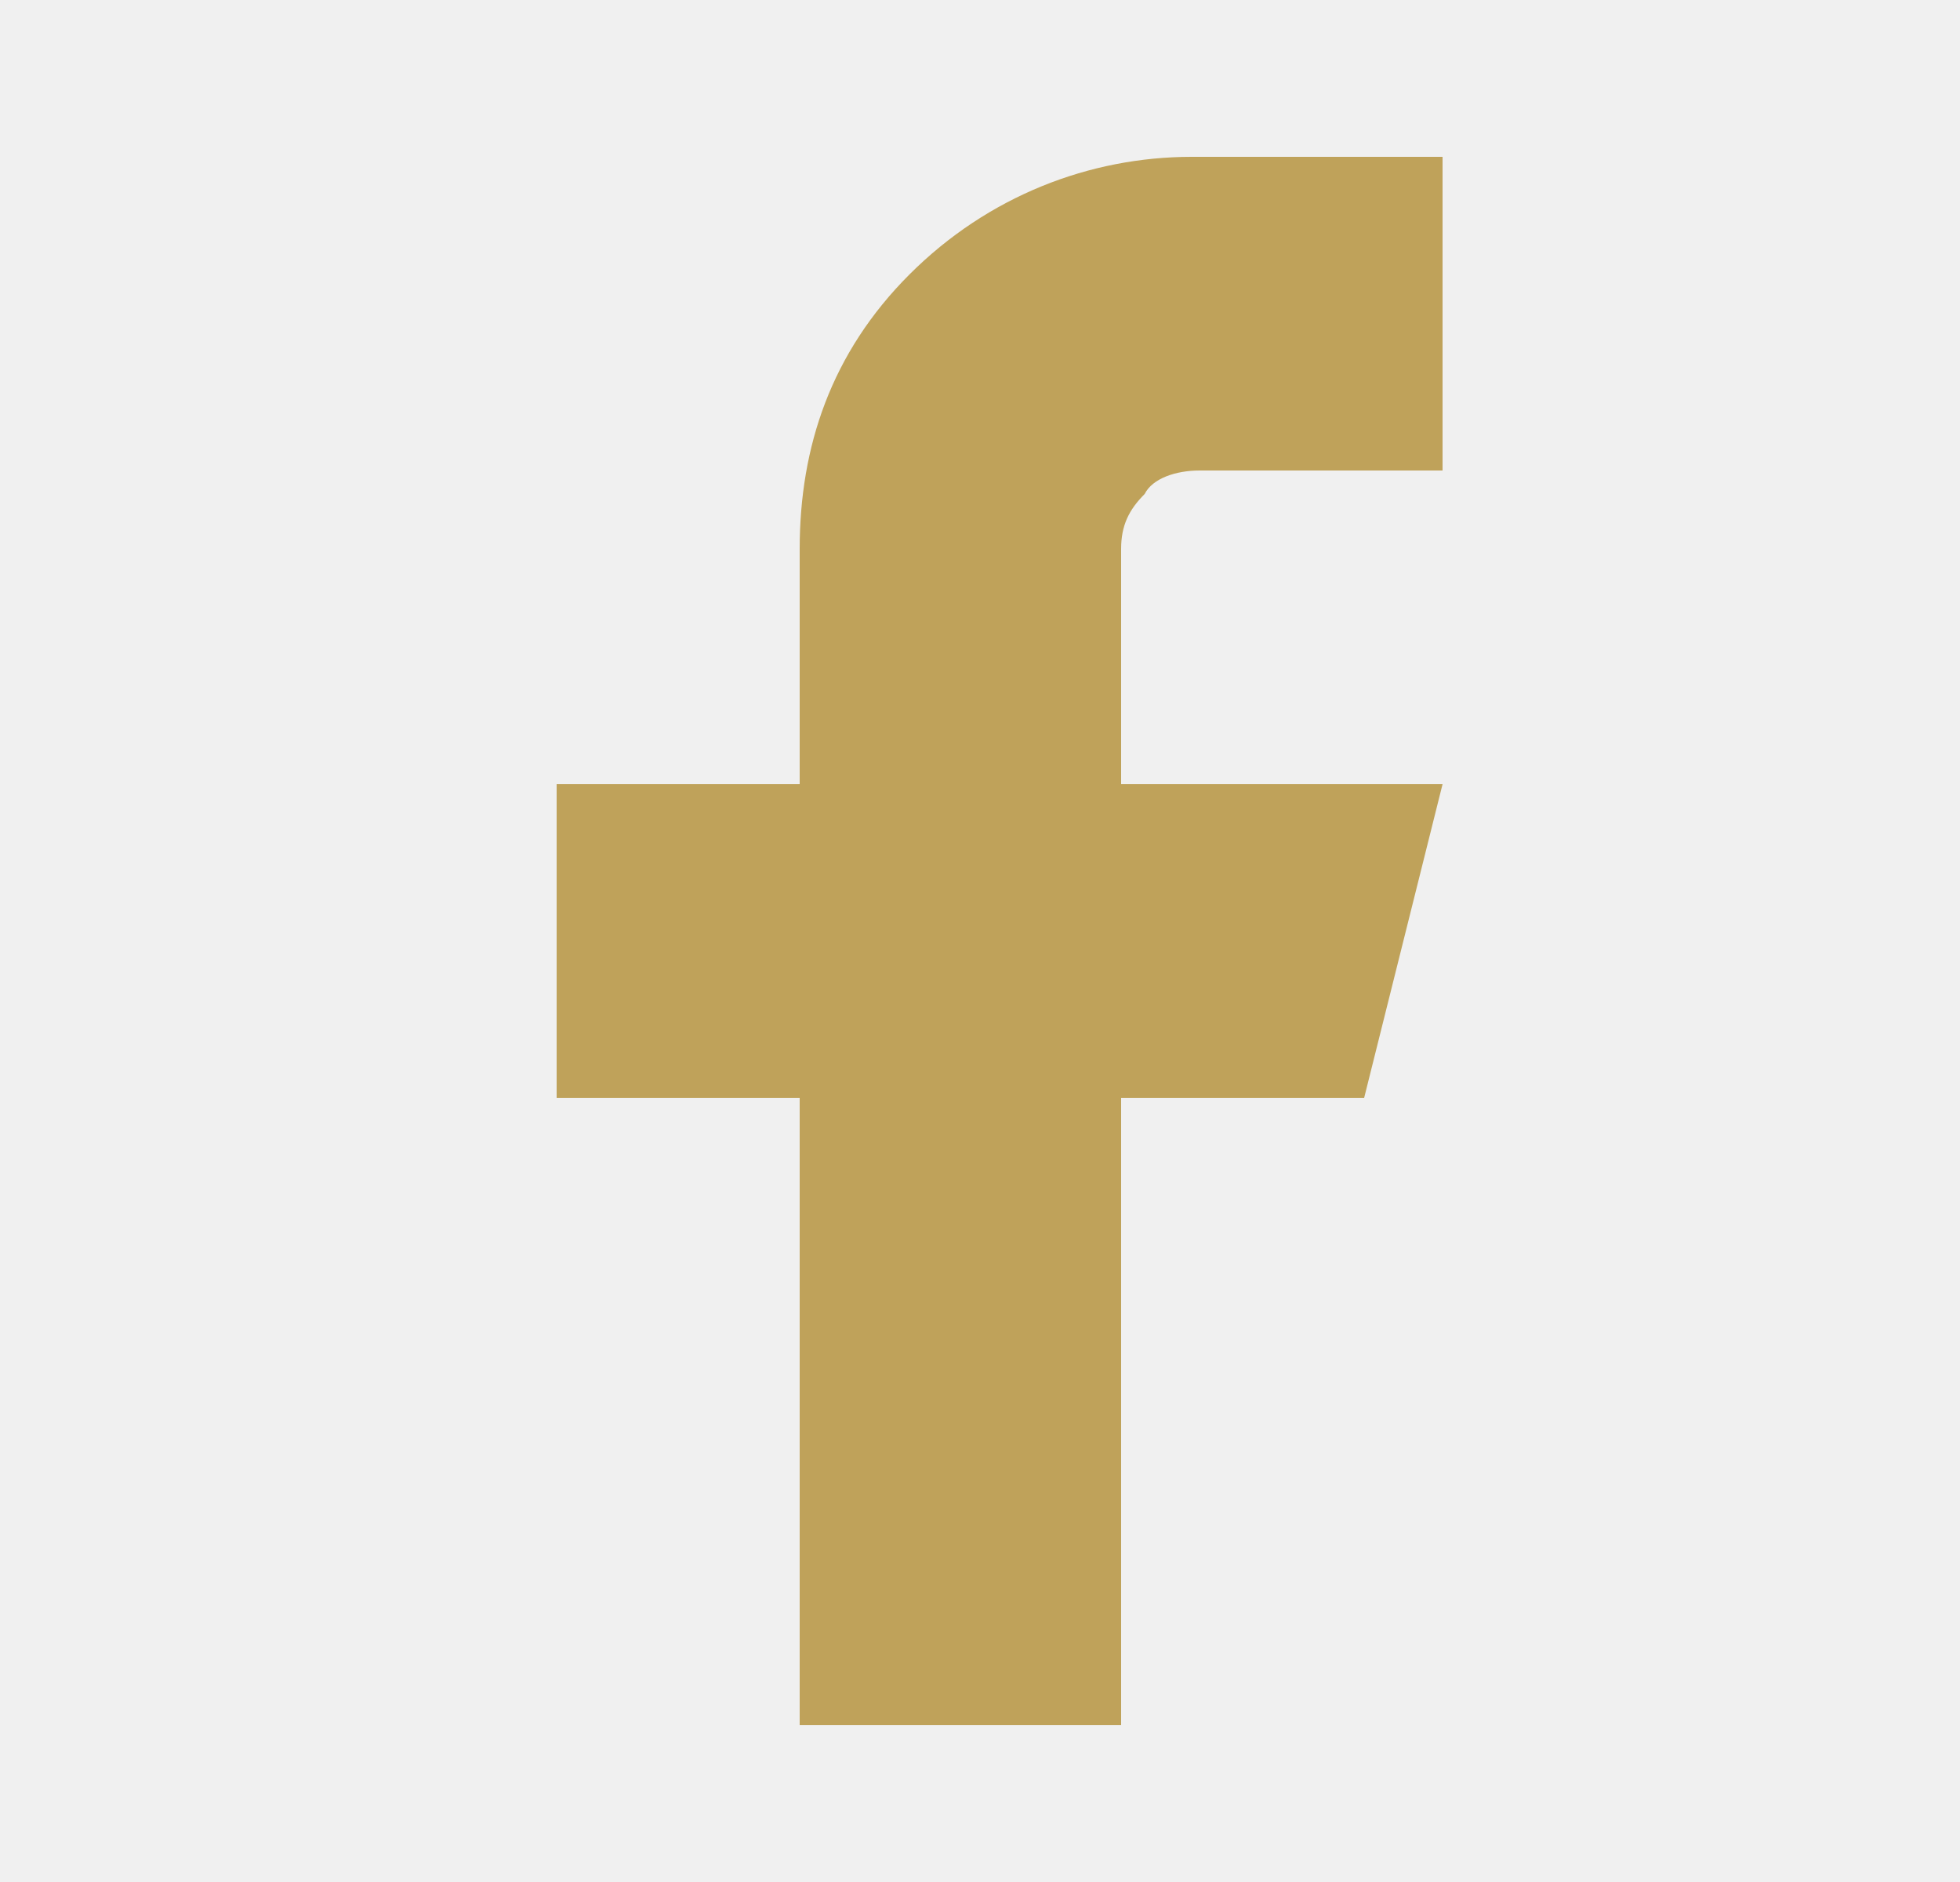
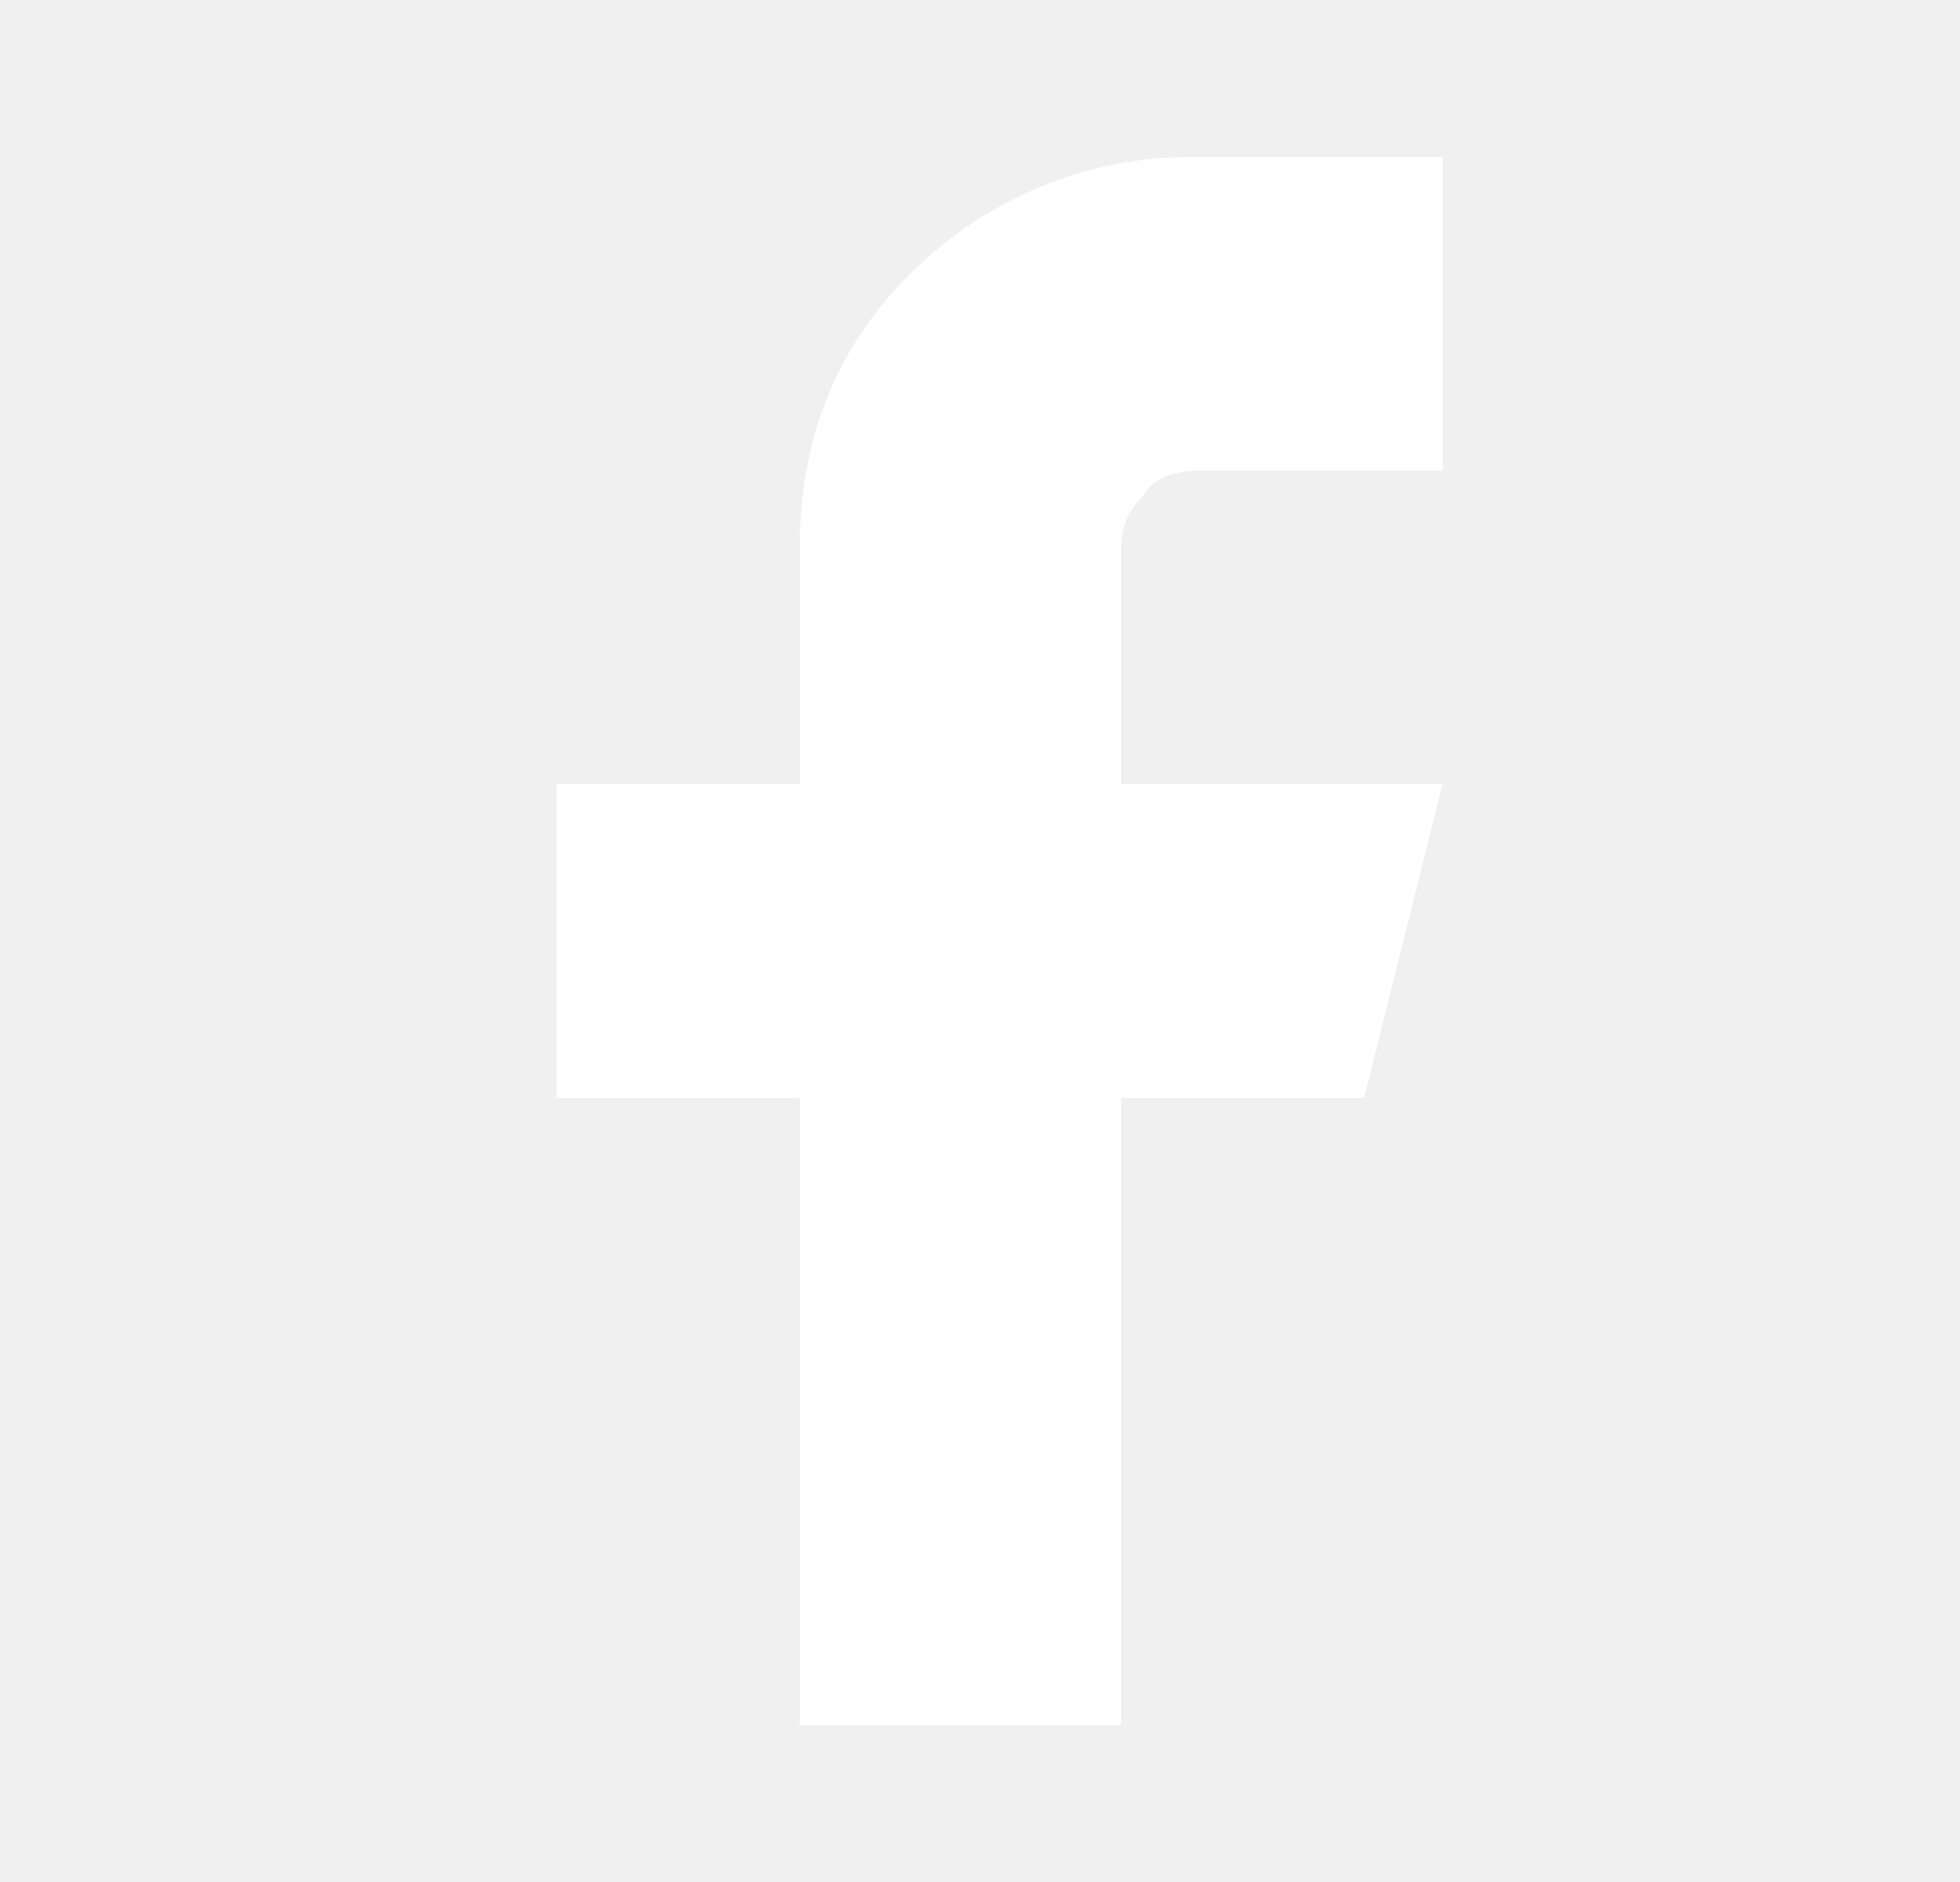
<svg xmlns="http://www.w3.org/2000/svg" version="1.1" id="Layer_1" x="0px" y="0px" viewBox="0 0 25 24" style="enable-background:new 0 0 25 24;" xml:space="preserve">
  <style type="text/css">
- 	.st0{fill:#BFA25A;}
+ 	.st0{fill:white;}
</style>
  <path class="st0" d="M18.3,2h-3.1c-1.3,0-2.6,0.5-3.6,1.5S10.2,5.7,10.2,7v3H7.1v4h3.1v8h4.1v-8h3.1l1-4h-4.1V7  c0-0.3,0.1-0.5,0.3-0.7C14.7,6.1,15,6,15.3,6h3.1V2z" />
</svg>
